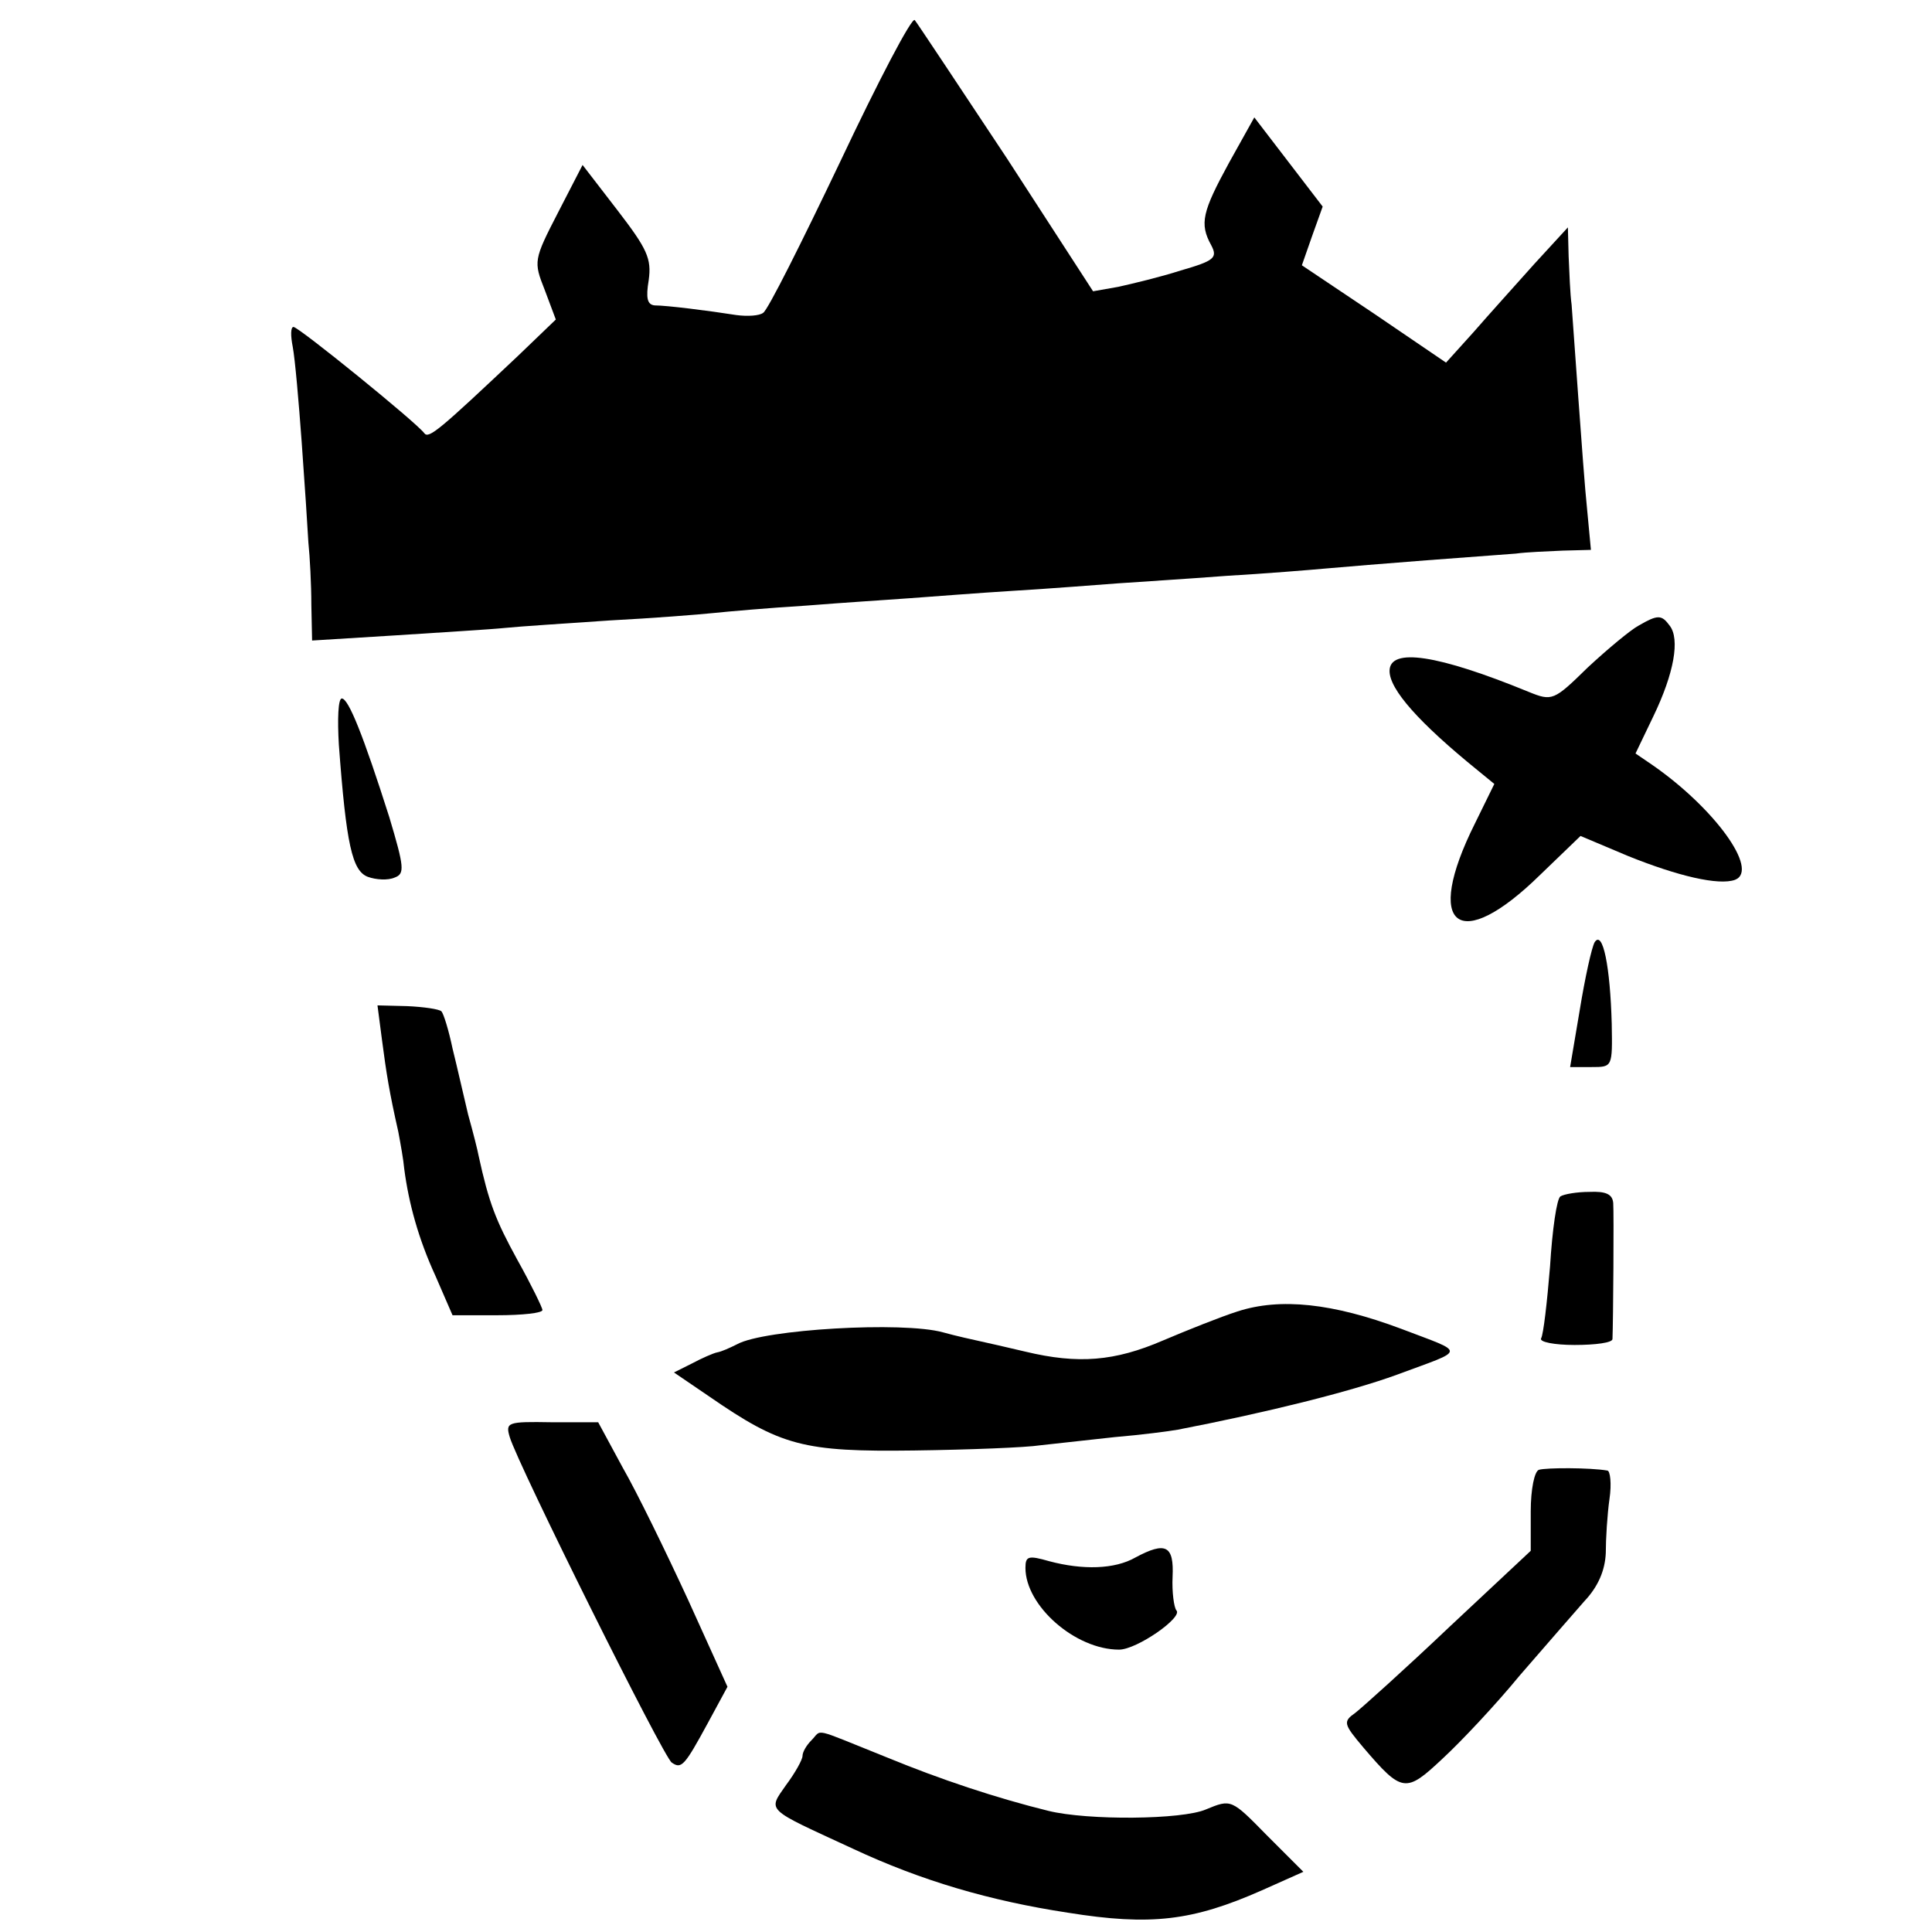
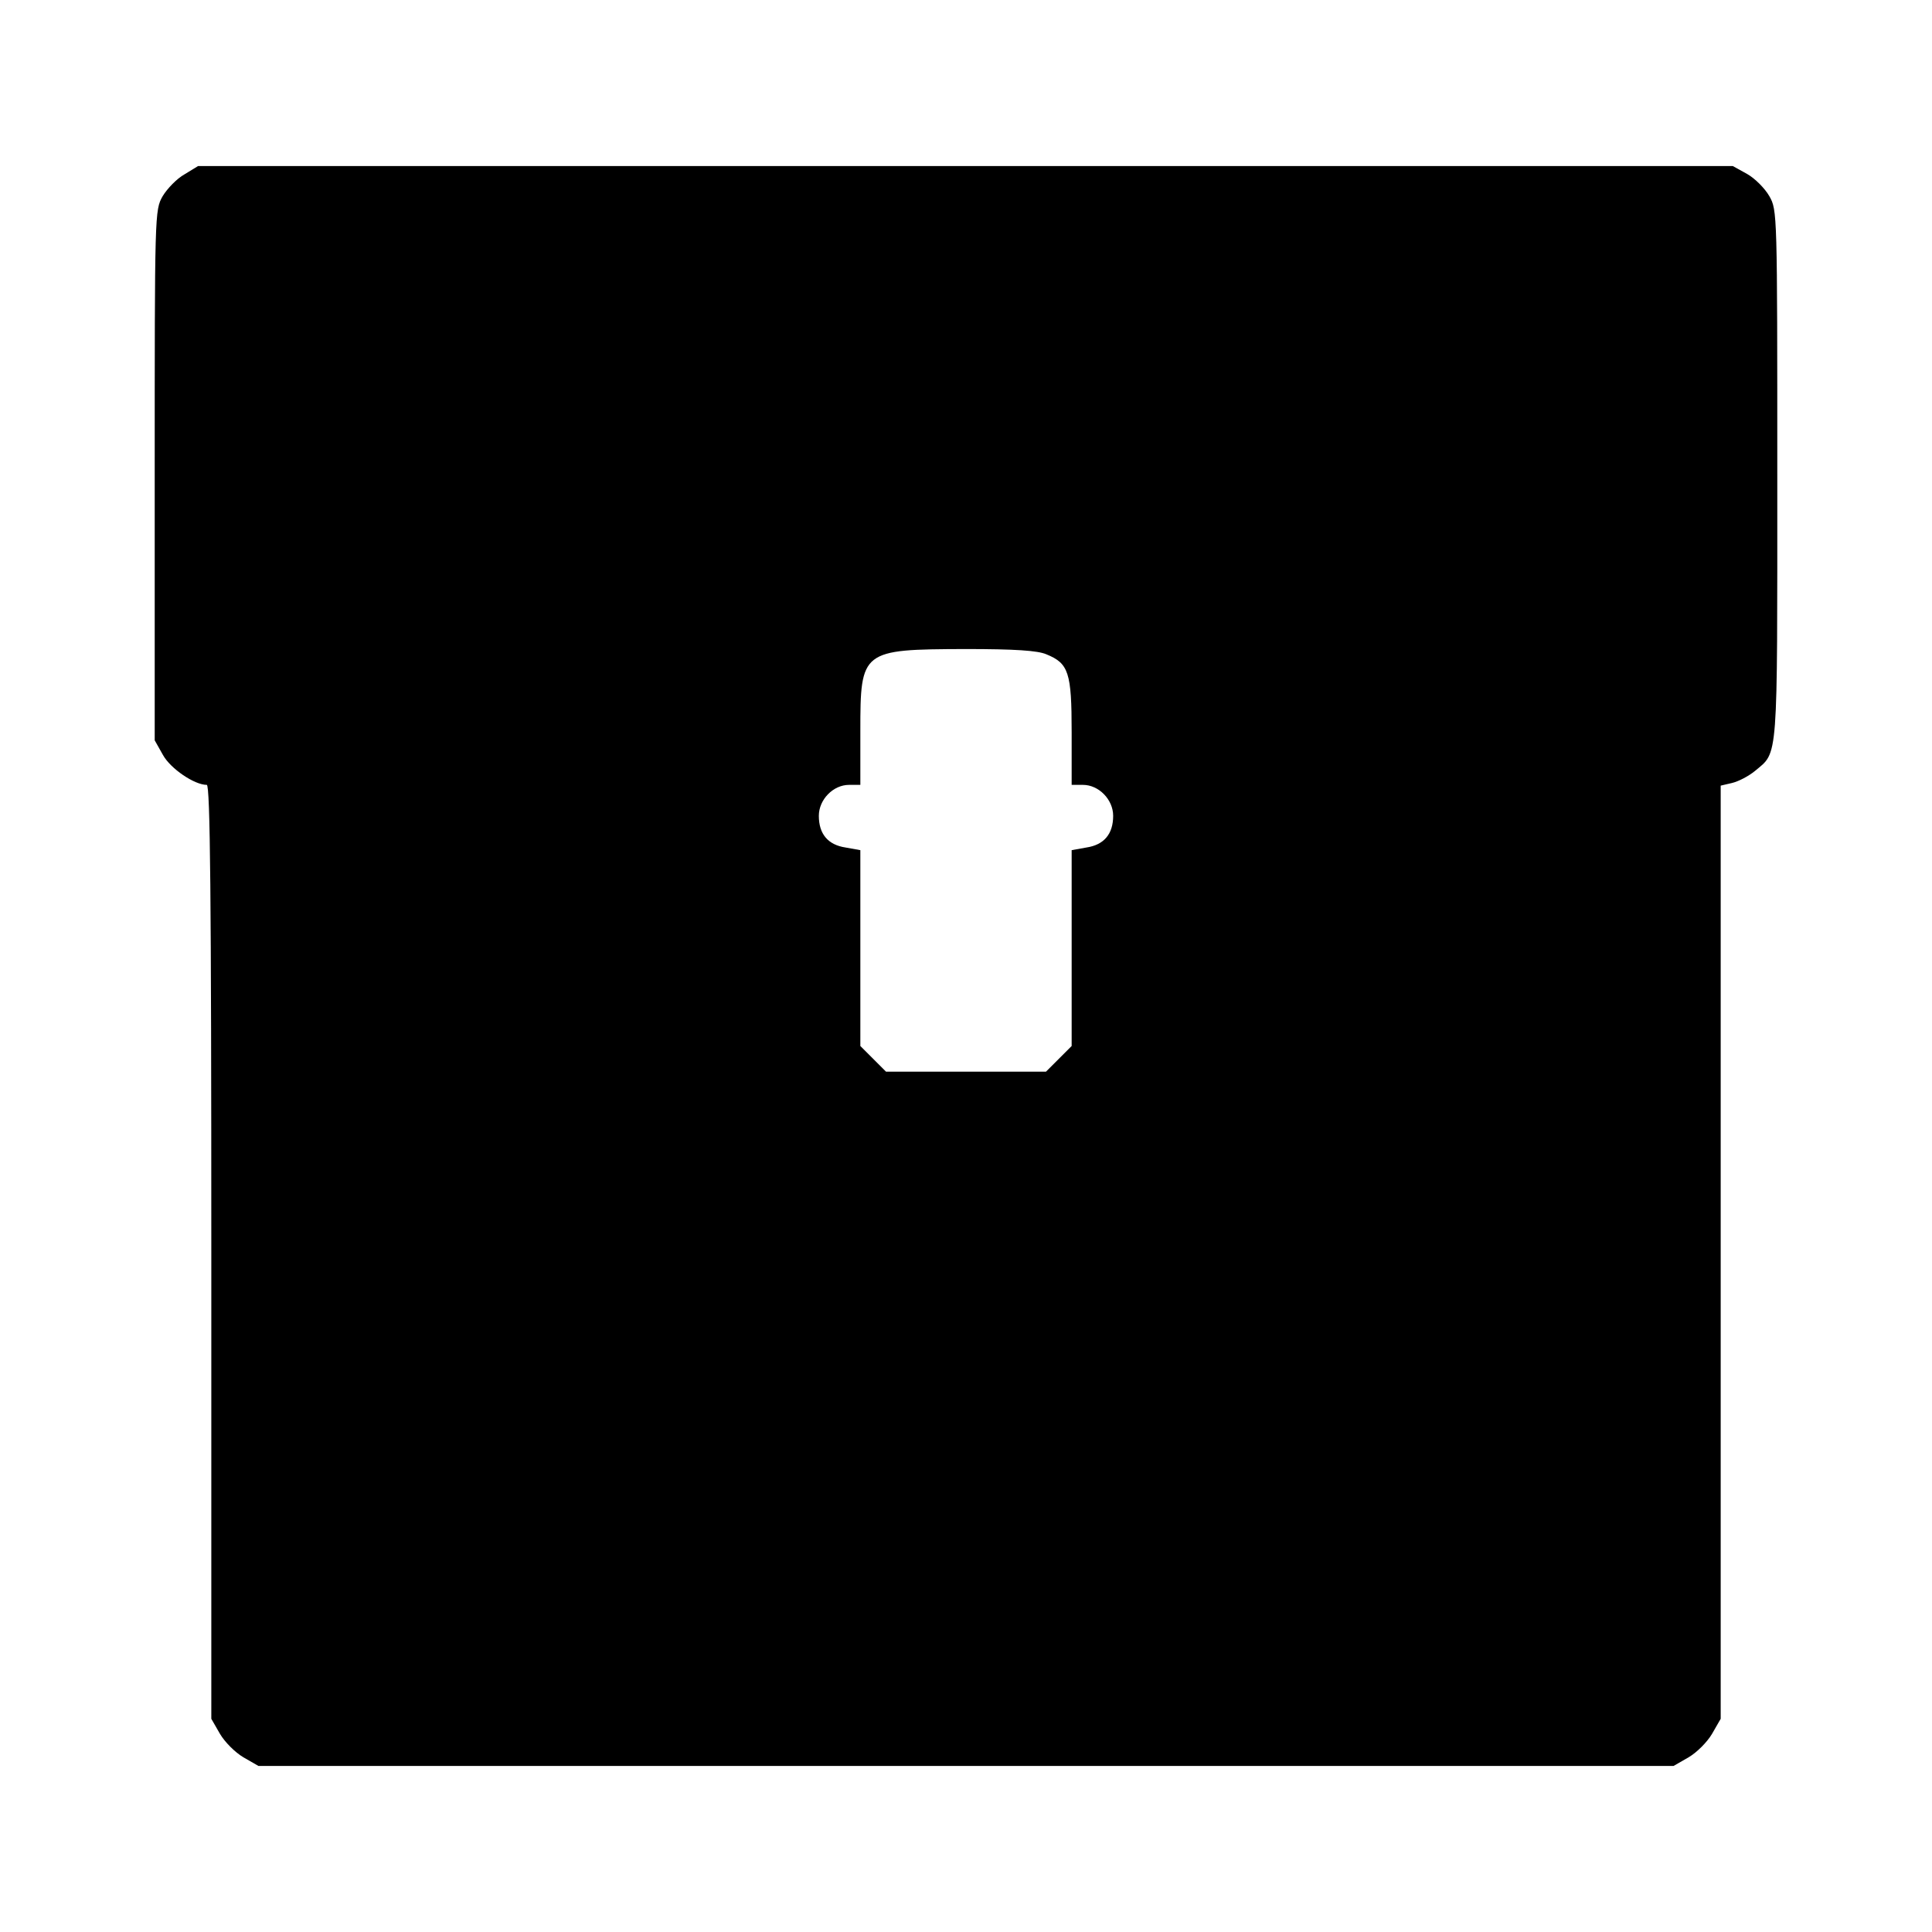
- <svg xmlns="http://www.w3.org/2000/svg" version="1.0" width="260pt" height="260pt" viewBox="0 0 260 260" preserveAspectRatio="xMidYMid meet">
-   <g transform="translate(0,260) scale(0.1,-0.1)" fill="#000000" stroke="none">
-     <path d="M1131 2383 c-52 -109 -98 -201 -104 -204 -5 -4 -21 -5 -36 -3 -38 6 -94 13 -110 13 -10 1 -12 10 -8 34 4 29 -2 42 -42 94 l-47 61 -33 -64 c-33 -64 -33 -66 -18 -104 l15 -40 -51 -49 c-105 -99 -120 -112 -126 -104 -10 14 -169 143 -176 143 -4 0 -4 -12 -1 -27 3 -16 8 -73 12 -128 4 -55 8 -116 9 -135 2 -19 4 -57 4 -84 l1 -48 113 7 c61 4 128 8 147 10 19 2 82 6 140 10 58 3 121 8 140 10 19 2 76 7 125 10 50 4 113 8 140 10 28 2 91 7 140 10 50 3 113 8 140 10 28 2 93 6 145 10 52 3 113 8 135 10 22 2 83 7 135 11 52 4 106 8 120 9 14 2 42 3 63 4 l38 1 -5 53 c-3 28 -8 97 -12 152 -4 55 -8 111 -9 125 -2 14 -3 43 -4 65 l-1 39 -45 -49 c-25 -28 -62 -69 -82 -92 l-37 -41 -97 66 -97 65 14 40 14 39 -46 60 -46 60 -34 -61 c-36 -66 -40 -82 -24 -111 9 -17 4 -21 -41 -34 -28 -9 -66 -18 -84 -22 l-34 -6 -116 179 c-65 98 -120 181 -124 186 -4 4 -49 -82 -100 -190z" />
-     <path d="M2205 1758 c-11 -6 -41 -31 -68 -56 -46 -45 -48 -46 -80 -33 -122 50 -187 60 -187 28 0 -25 40 -70 119 -134 l22 -18 -26 -53 c-70 -140 -22 -177 88 -69 l54 52 64 -27 c67 -27 122 -40 144 -32 33 13 -28 97 -112 155 l-22 15 24 50 c28 58 36 104 22 122 -11 15 -16 15 -42 0z" />
-     <path d="M456 1598 c10 -135 18 -170 39 -178 11 -4 27 -5 36 -1 14 5 13 14 -7 81 -35 110 -55 160 -64 160 -5 0 -6 -28 -4 -62z" />
-     <path d="M2146 1332 c-4 -7 -13 -48 -20 -91 l-13 -77 29 0 c28 0 28 0 27 58 -2 77 -12 127 -23 110z" />
-     <path d="M514 1201 c6 -46 10 -71 22 -124 3 -16 7 -38 8 -50 6 -46 19 -94 42 -144 l23 -53 60 0 c34 0 61 3 61 7 0 3 -15 34 -34 68 -29 53 -38 76 -52 140 -1 6 -7 30 -14 55 -6 25 -15 65 -21 89 -5 24 -12 47 -15 50 -3 3 -24 6 -46 7 l-40 1 6 -46z" />
-     <path d="M2100 990 c-5 -3 -11 -45 -14 -94 -4 -49 -9 -92 -12 -97 -3 -5 18 -9 45 -9 28 0 51 3 51 8 1 24 2 170 1 183 -1 12 -10 16 -32 15 -17 0 -34 -3 -39 -6z" />
-     <path d="M1665 835 c-22 -7 -67 -25 -100 -39 -65 -28 -114 -32 -185 -15 -25 6 -52 12 -61 14 -9 2 -32 7 -50 12 -54 15 -241 4 -277 -16 -10 -5 -21 -10 -27 -11 -5 -1 -21 -8 -34 -15 l-24 -12 47 -32 c97 -67 127 -75 276 -73 74 1 151 4 170 7 19 2 64 7 100 11 36 3 74 8 85 10 119 23 232 51 295 74 94 35 94 28 5 62 -91 34 -162 42 -220 23z" />
-     <path d="M686 666 c11 -37 207 -431 218 -438 13 -9 17 -5 49 54 l26 48 -53 117 c-30 65 -69 145 -88 178 l-33 61 -63 0 c-59 1 -62 0 -56 -20z" />
-     <path d="M2071 622 c-6 -2 -11 -26 -11 -56 l0 -53 -109 -102 c-60 -57 -118 -109 -127 -116 -17 -12 -16 -15 11 -47 52 -61 57 -61 106 -15 25 23 72 73 104 112 33 38 72 83 87 100 19 20 28 42 29 65 0 19 2 52 5 73 3 20 1 38 -3 38 -23 4 -82 4 -92 1z" />
-     <path d="M1528 504 c-28 -16 -71 -17 -116 -5 -28 8 -32 7 -32 -9 0 -51 67 -110 126 -110 24 0 87 44 77 53 -3 4 -6 24 -5 45 2 42 -9 48 -50 26z" />
-     <path d="M1092 258 c-7 -7 -12 -16 -12 -21 0 -5 -10 -23 -22 -39 -25 -36 -29 -31 90 -86 92 -43 184 -70 289 -86 112 -18 168 -11 261 30 l56 25 -49 49 c-48 49 -48 49 -82 35 -32 -14 -159 -15 -212 -2 -69 17 -145 42 -220 73 -100 40 -84 37 -99 22z" />
+ <svg xmlns="http://www.w3.org/2000/svg" version="1.0" width="512pt" height="512pt" viewBox="0 0 512 512" preserveAspectRatio="xMidYMid meet">
+   <g transform="translate(0,512) scale(0.1,-0.1)" fill="#000000" stroke="none">
+     <path d="M489 4658 c-20 -11 -46 -38 -58 -58 -21 -37 -21 -44 -21 -740 l0 -702 22 -39 c20 -36 83 -79 116 -79 9 0 12 -291 12 -1237 l0 -1238 23 -40 c13 -22 40 -49 62 -62 l40 -23 1875 0 1875 0 40 23 c22 13 49 40 62 62 l23 40 0 1237 0 1236 30 7 c17 4 44 18 61 32 62 52 59 16 59 784 0 696 0 702 -21 739 -12 21 -38 47 -59 59 l-38 21 -2033 0 -2034 0 -36 -22z m2284 -1272 c59 -24 67 -48 67 -206 l0 -140 30 0 c42 0 80 -39 80 -82 0 -48 -24 -77 -71 -84 l-39 -7 0 -259 0 -260 -34 -34 -34 -34 -212 0 -212 0 -34 34 -34 34 0 260 0 259 -39 7 c-47 7 -71 36 -71 84 0 43 38 82 80 82 l30 0 0 143 c0 214 3 216 278 217 132 0 192 -4 215 -14z" />
  </g>
</svg>
